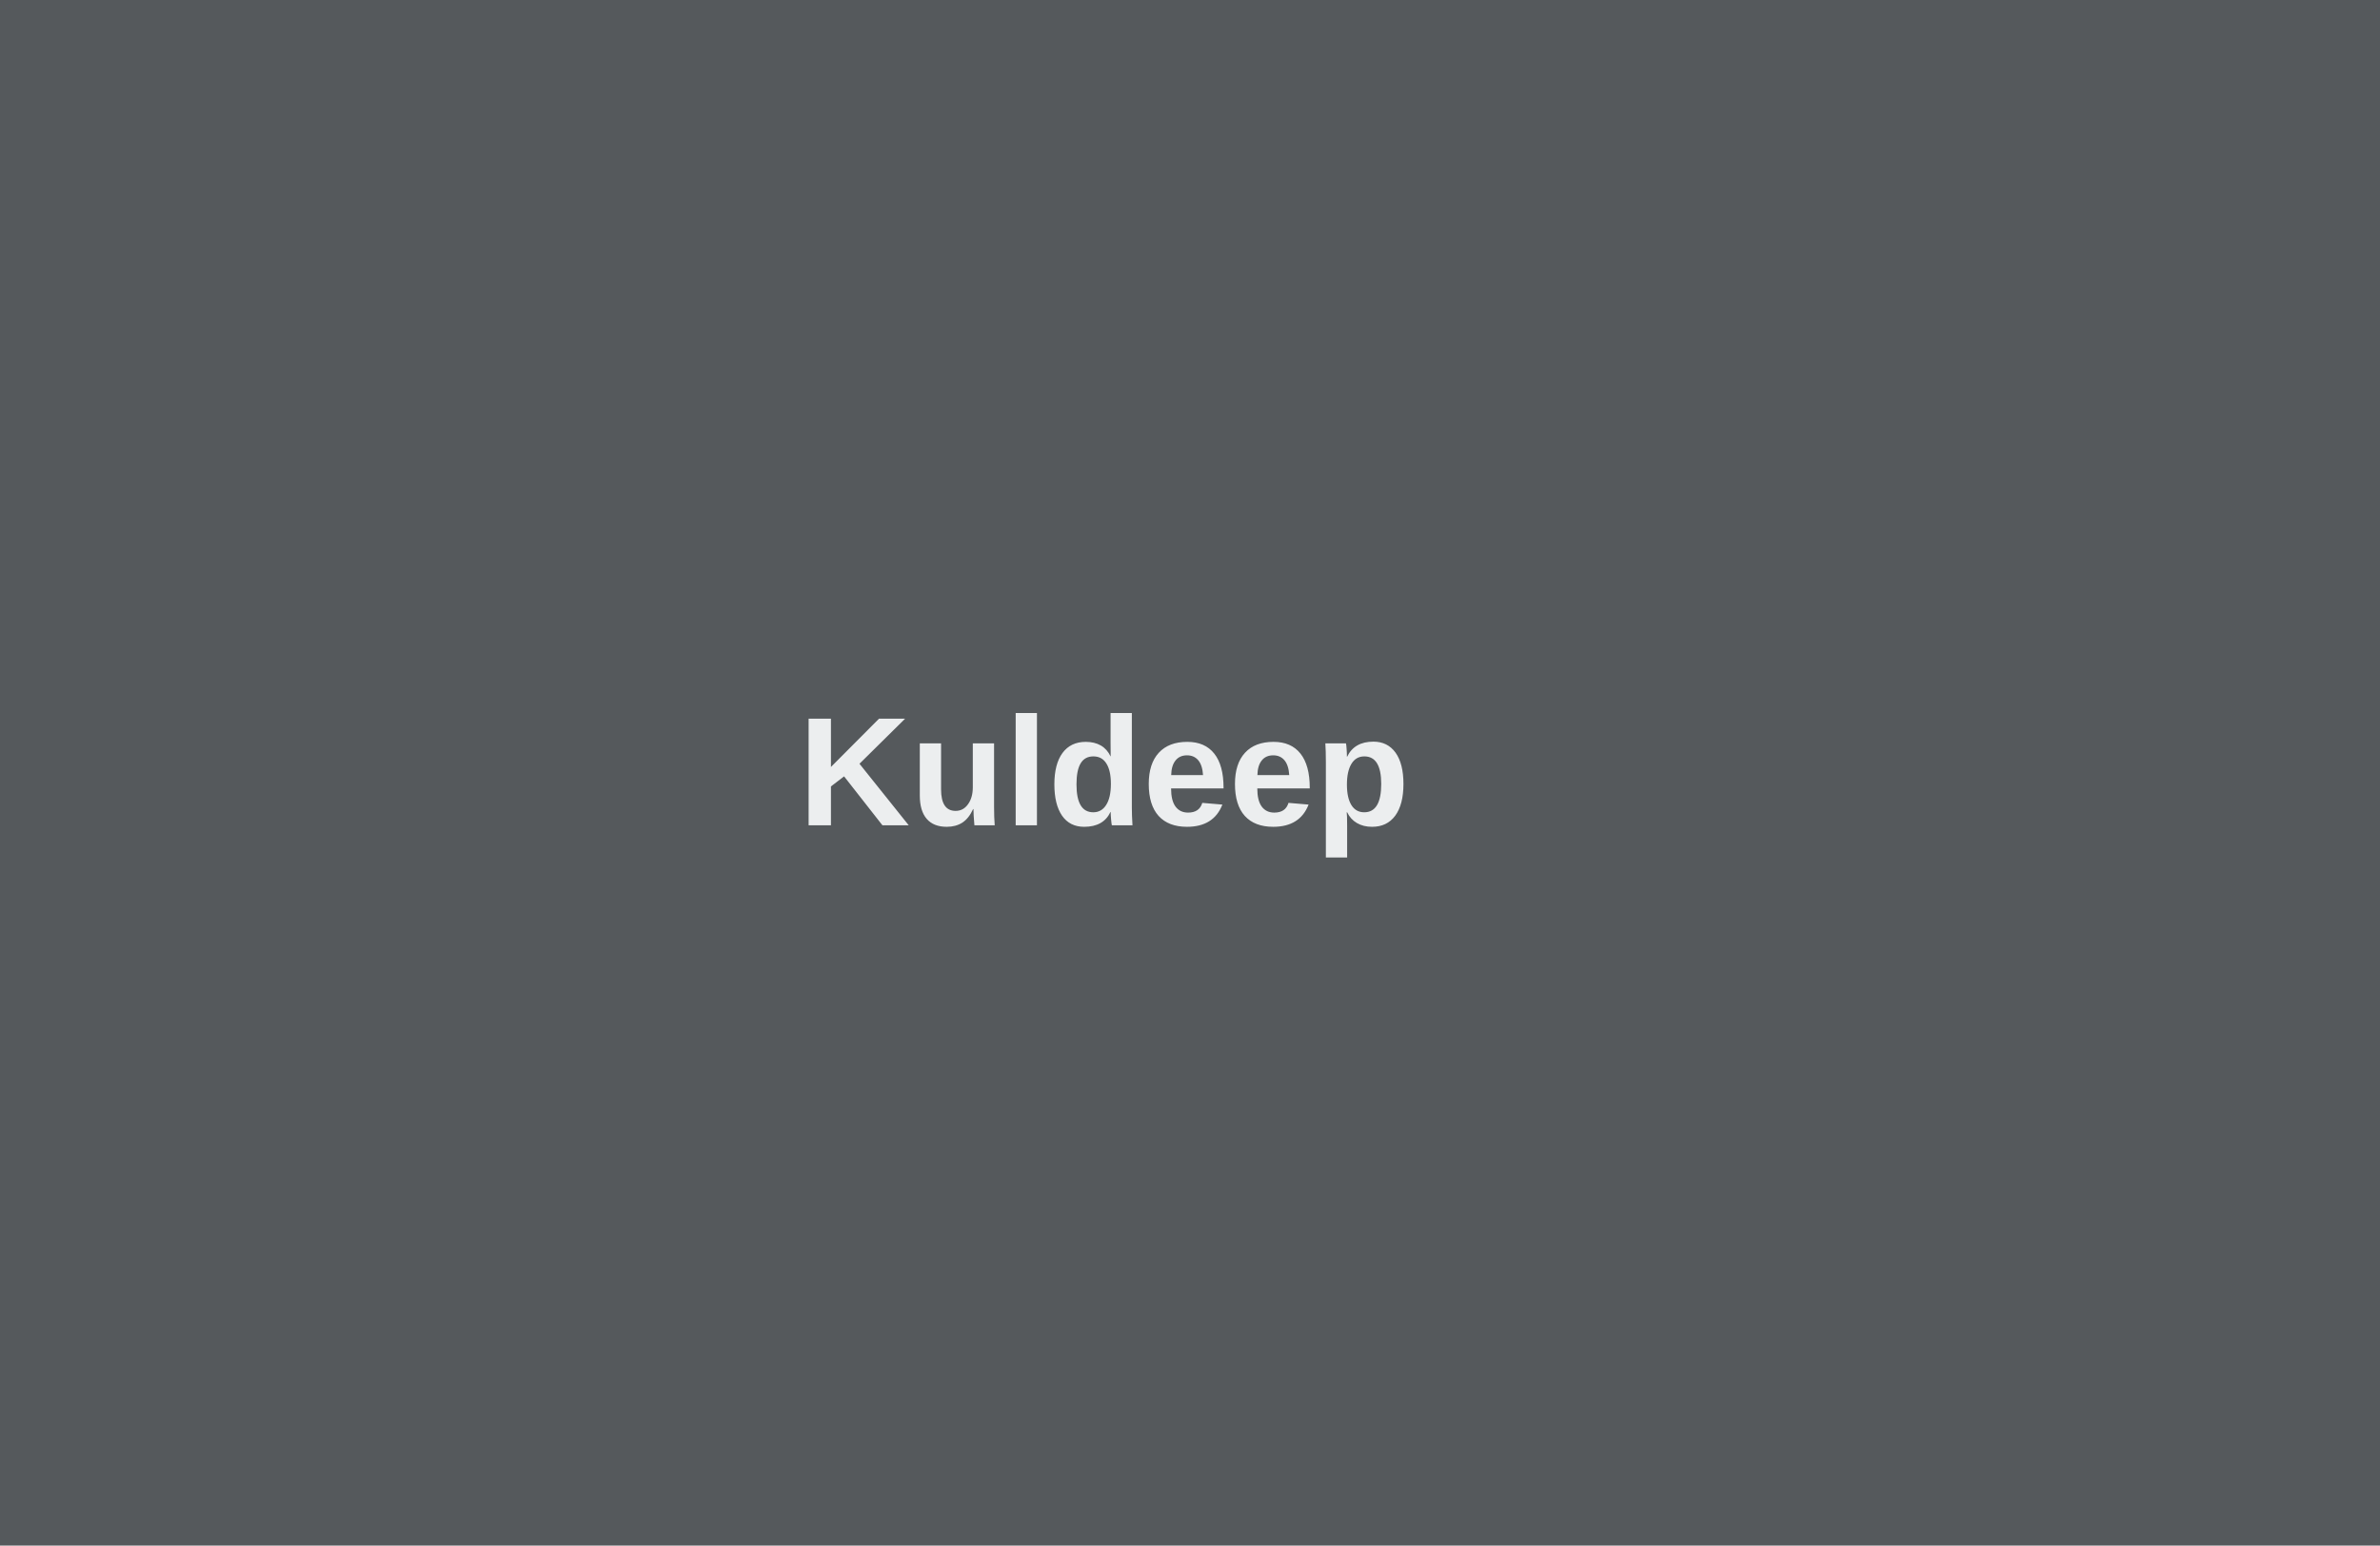
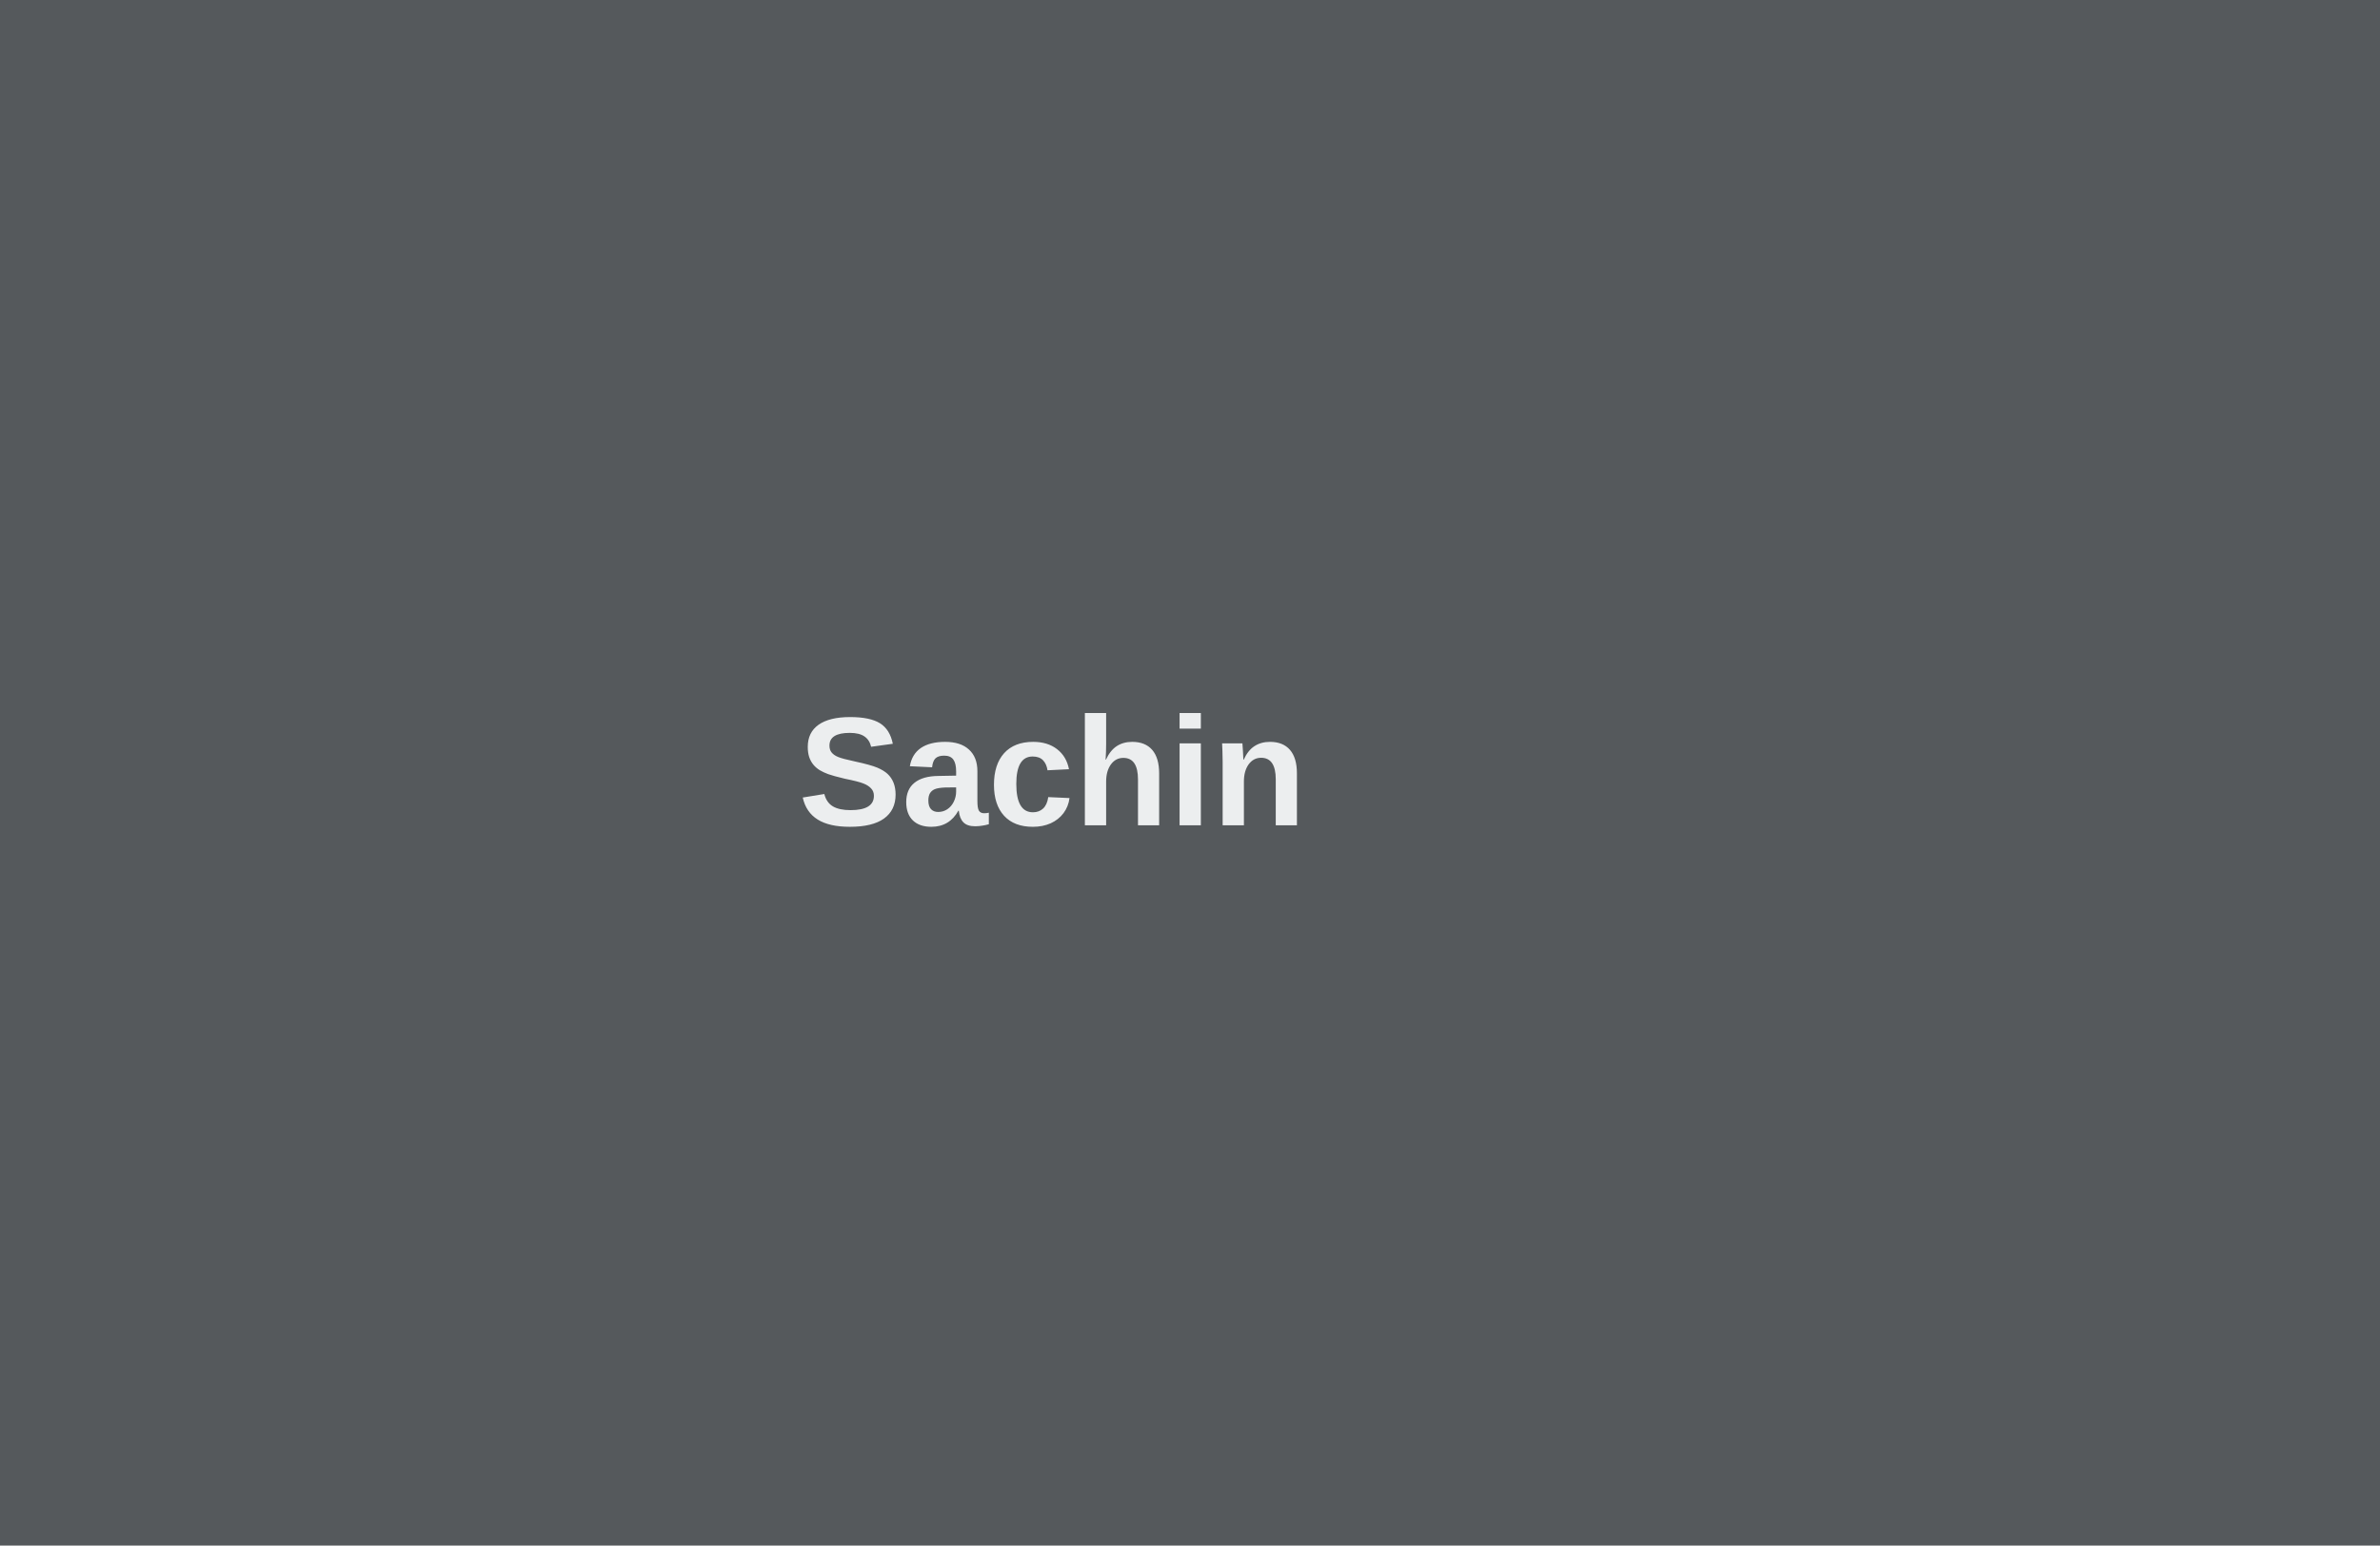
<svg xmlns="http://www.w3.org/2000/svg" width="348" height="226" viewBox="0 0 348 226" preserveAspectRatio="none">
  <defs>
    <style type="text/css">#holder_1662f3b5110 text { fill:#eceeef;font-weight:bold;font-family:Arial, Helvetica, Open Sans, sans-serif, monospace;font-size:17pt } </style>
  </defs>
  <g id="holder_1662f3b5110">
    <rect width="348" height="226" fill="#55595c" />
    <g>
-       <text x="116.719" y="120.678">Kuldeep</text>
+       <text x="116.719" y="120.678">Sachin</text>
    </g>
  </g>
</svg>
